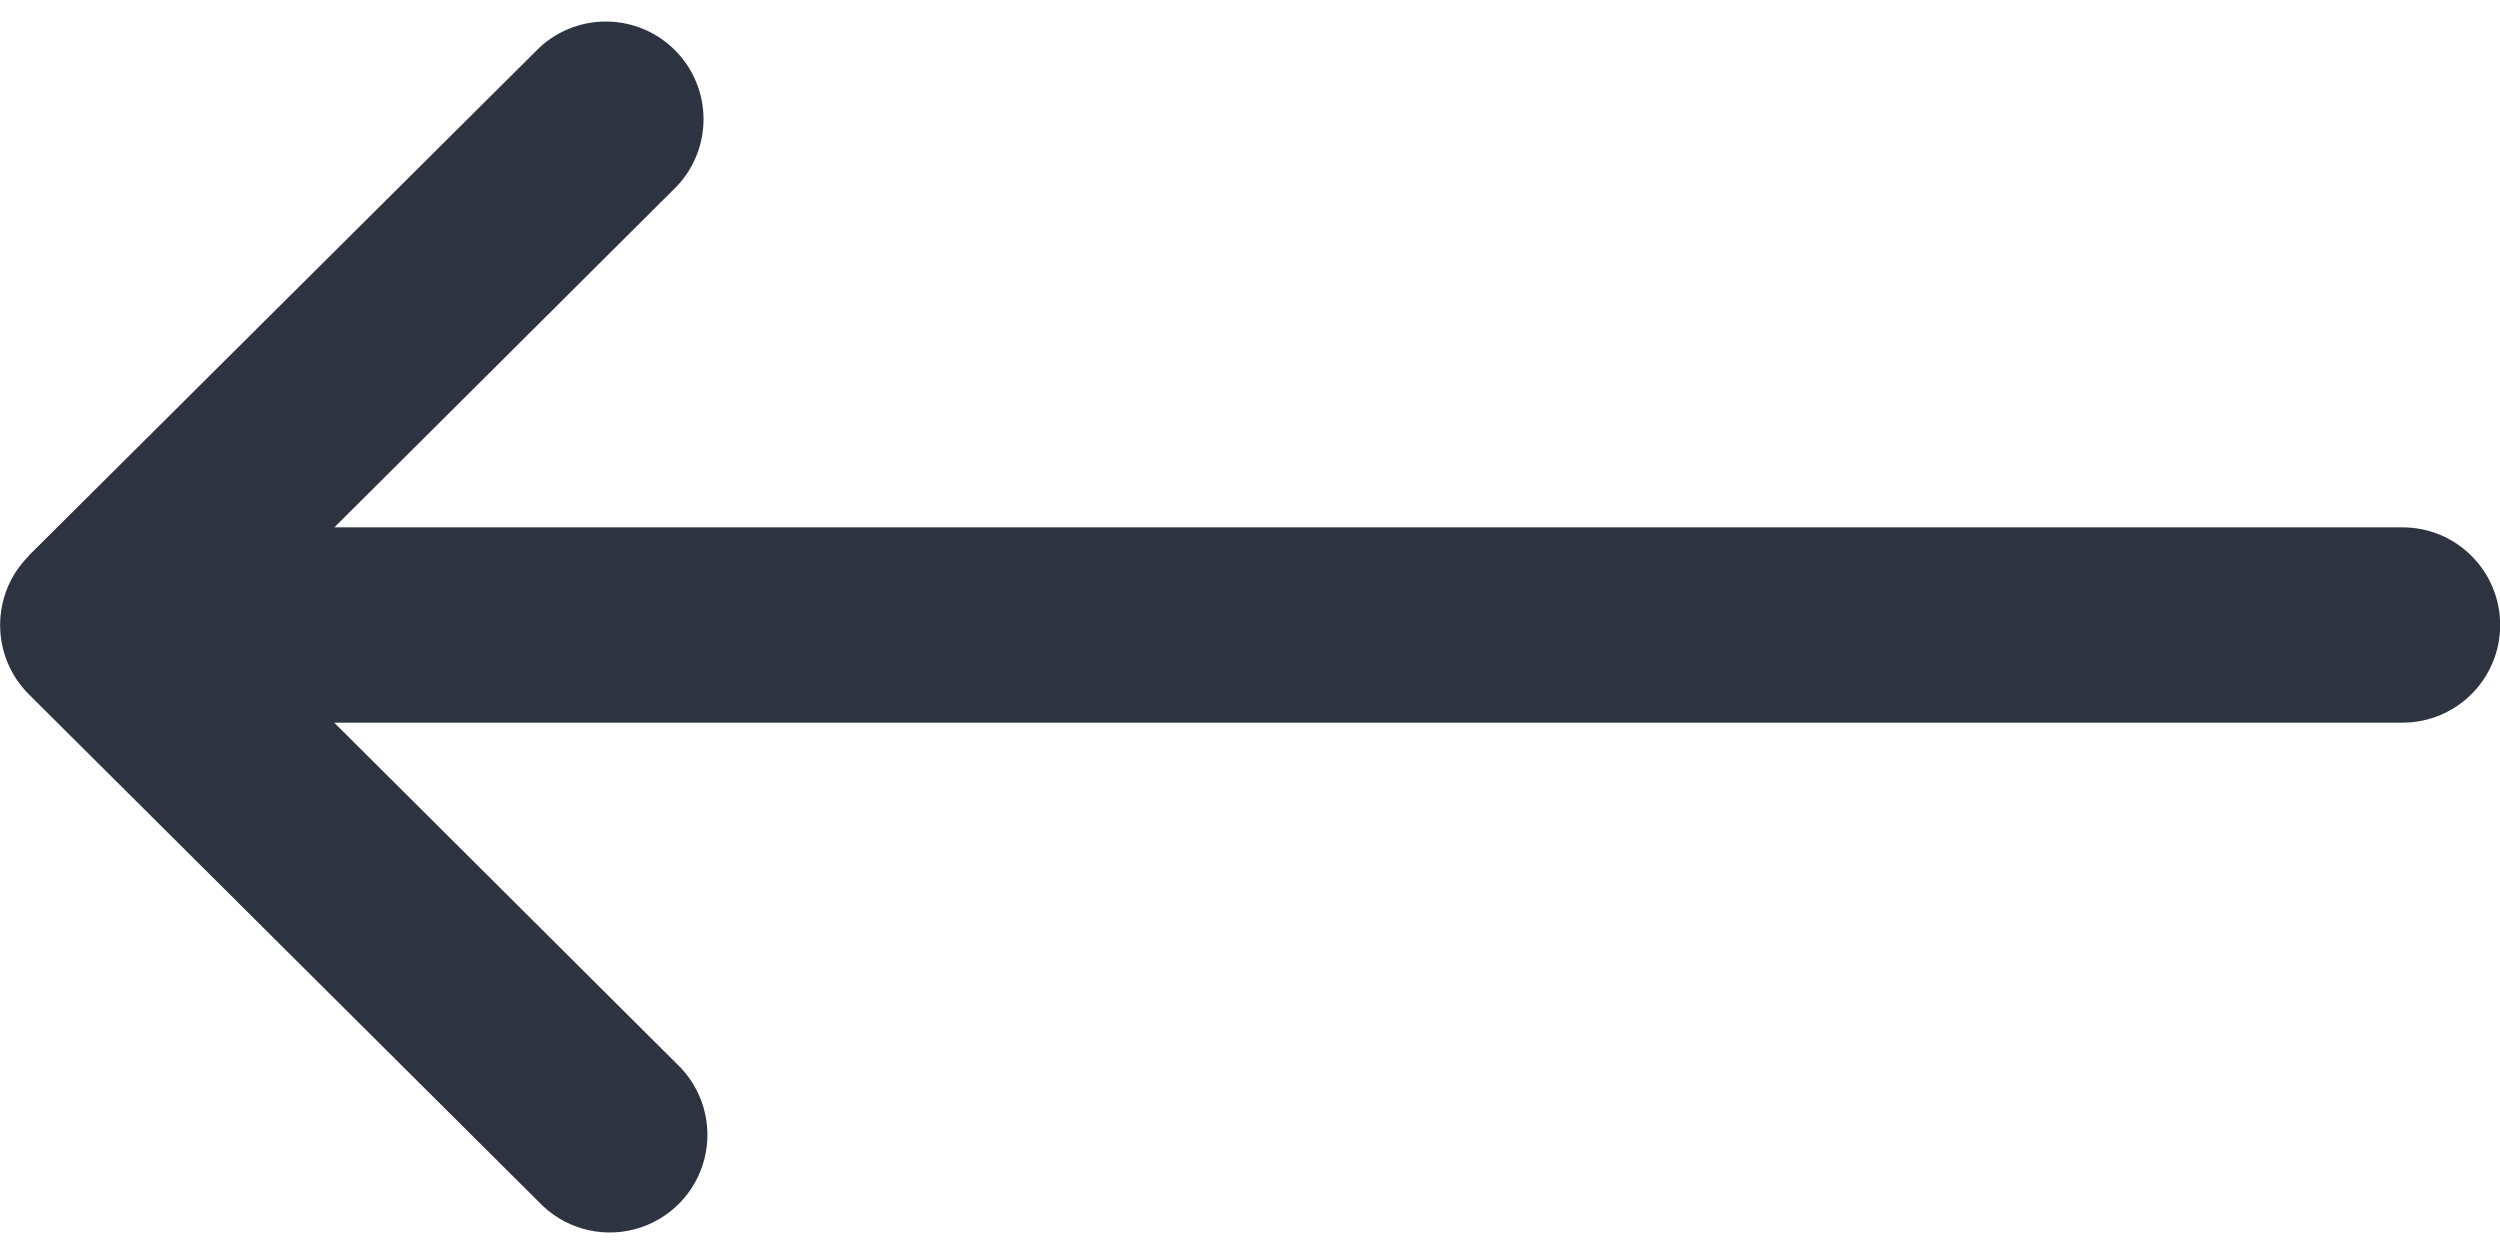
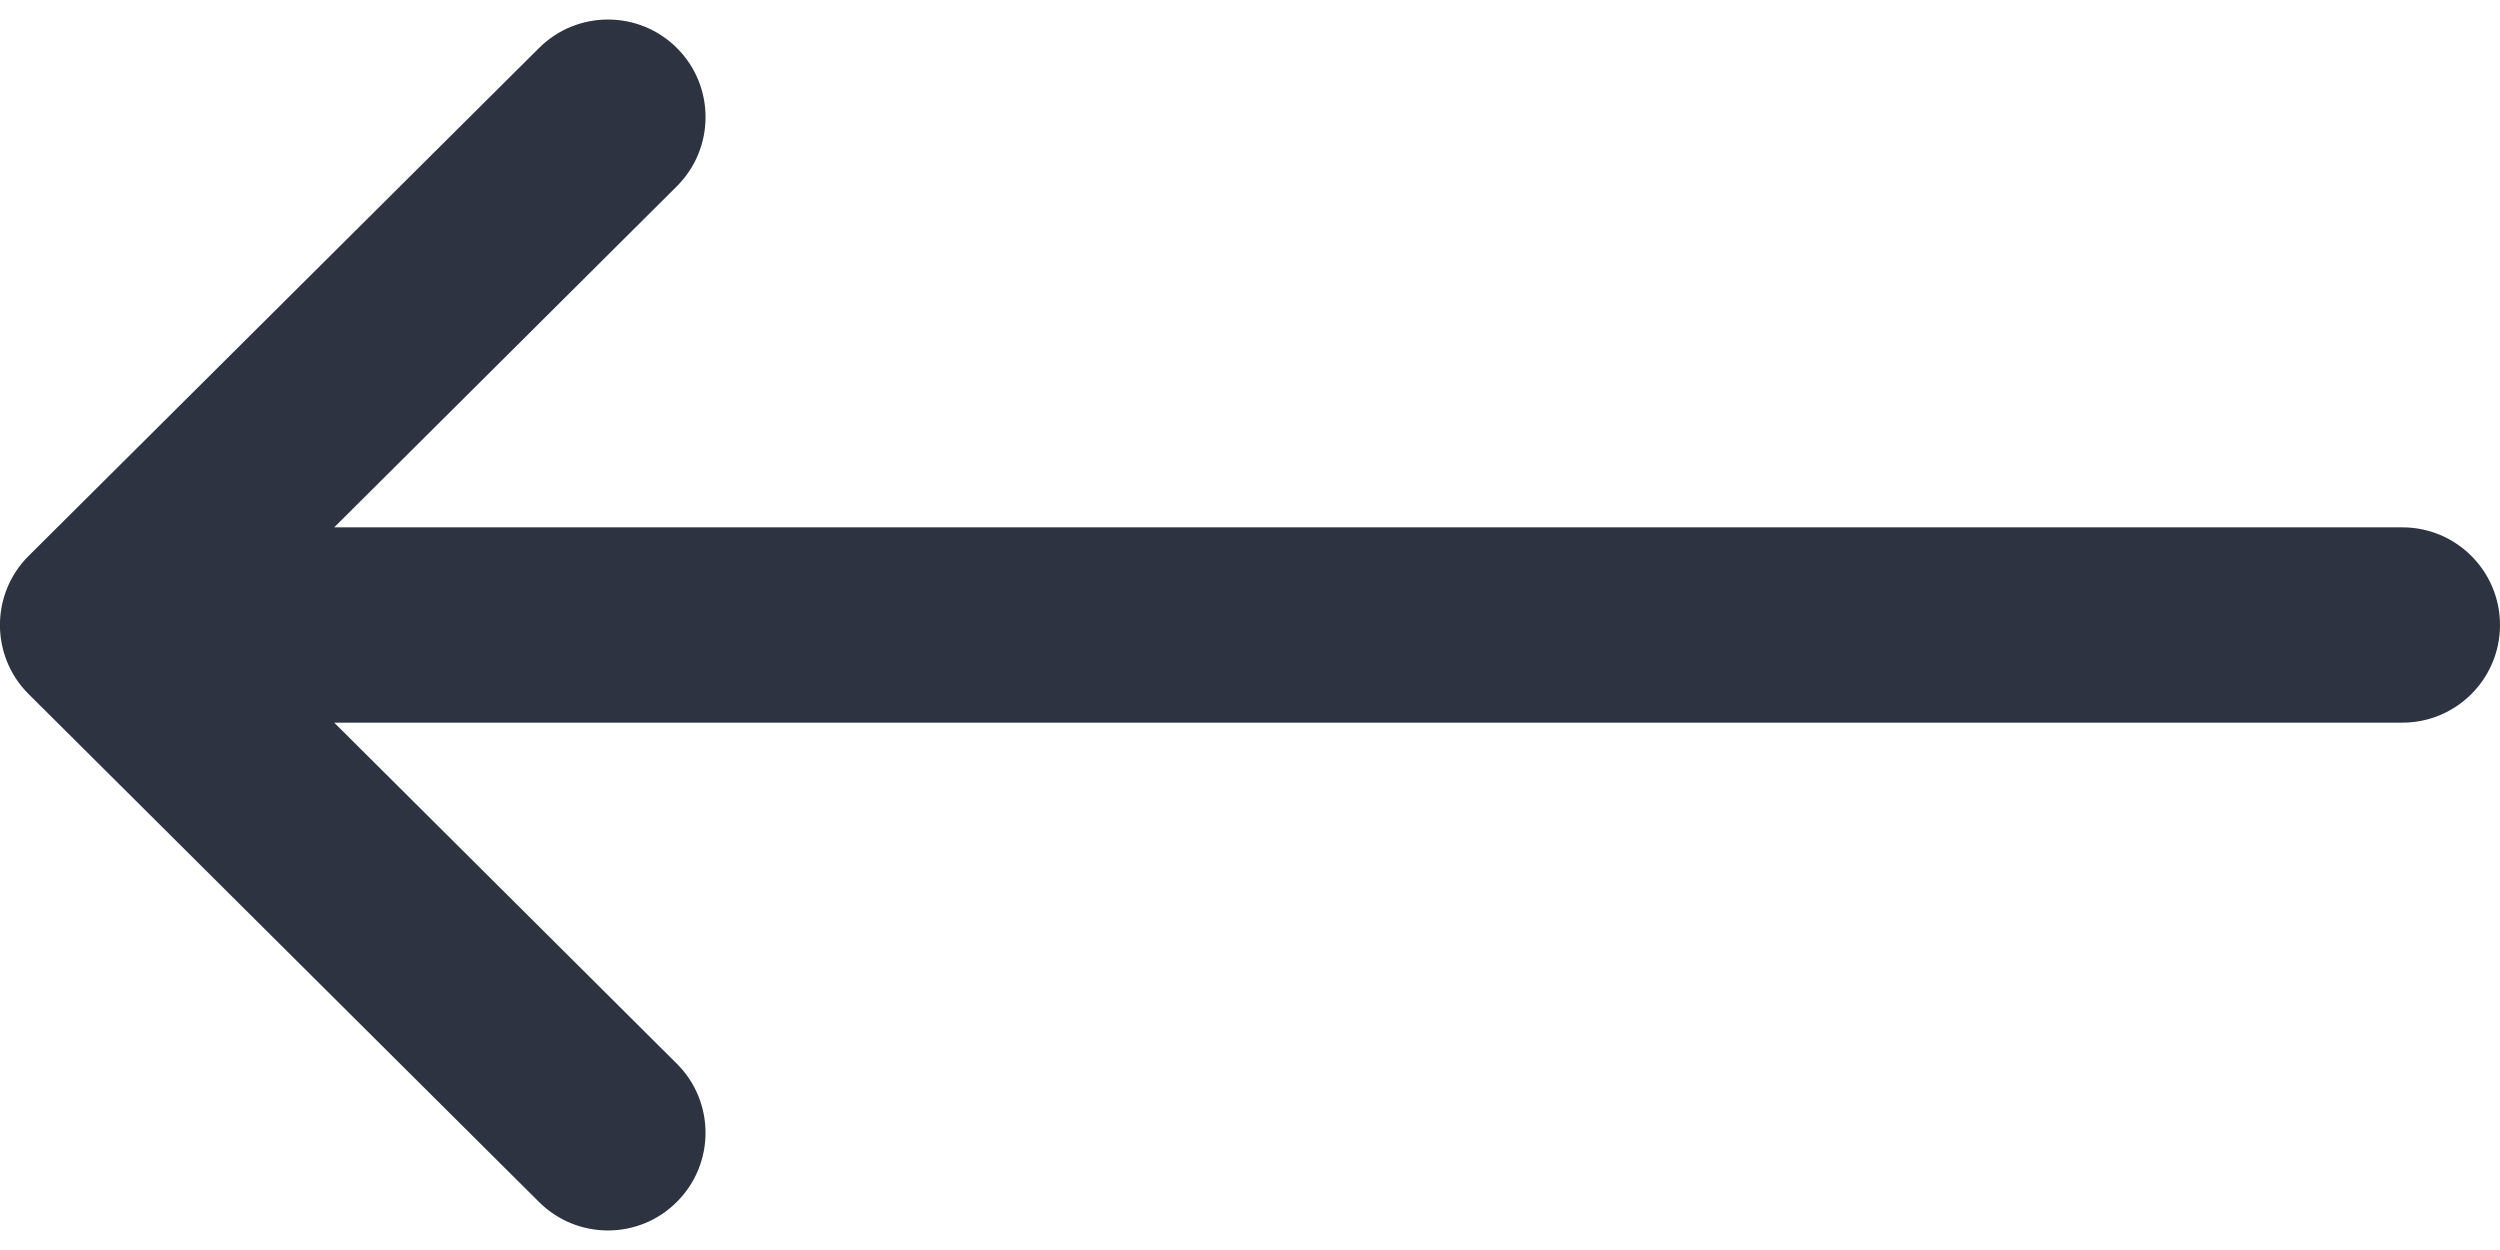
- <svg xmlns="http://www.w3.org/2000/svg" width="16" height="8" fill="none">
-   <path d="M.183 3.558v-.001L3.45.307a.625.625 0 01.881.886L2.14 3.375h13.236a.625.625 0 110 1.25H2.139L4.33 6.807a.625.625 0 11-.881.886L.184 4.443a.626.626 0 010-.885z" fill="#2D3341" />
+ <svg xmlns="http://www.w3.org/2000/svg" width="16" height="8" viewBox="0 0 16 8" fill="none">
+   <path d="M0.183 3.558C0.183 3.557 0.184 3.557 0.184 3.557L3.45 0.307C3.694 0.064 4.09 0.064 4.334 0.309C4.577 0.554 4.576 0.949 4.331 1.193L2.139 3.375H15.375C15.72 3.375 16 3.655 16 4C16 4.345 15.72 4.625 15.375 4.625H2.139L4.331 6.807C4.576 7.05 4.577 7.446 4.333 7.691C4.09 7.936 3.694 7.936 3.45 7.693L0.184 4.443C0.184 4.443 0.183 4.443 0.183 4.442C-0.062 4.198 -0.061 3.801 0.183 3.558Z" fill="#2D3341" />
</svg>
